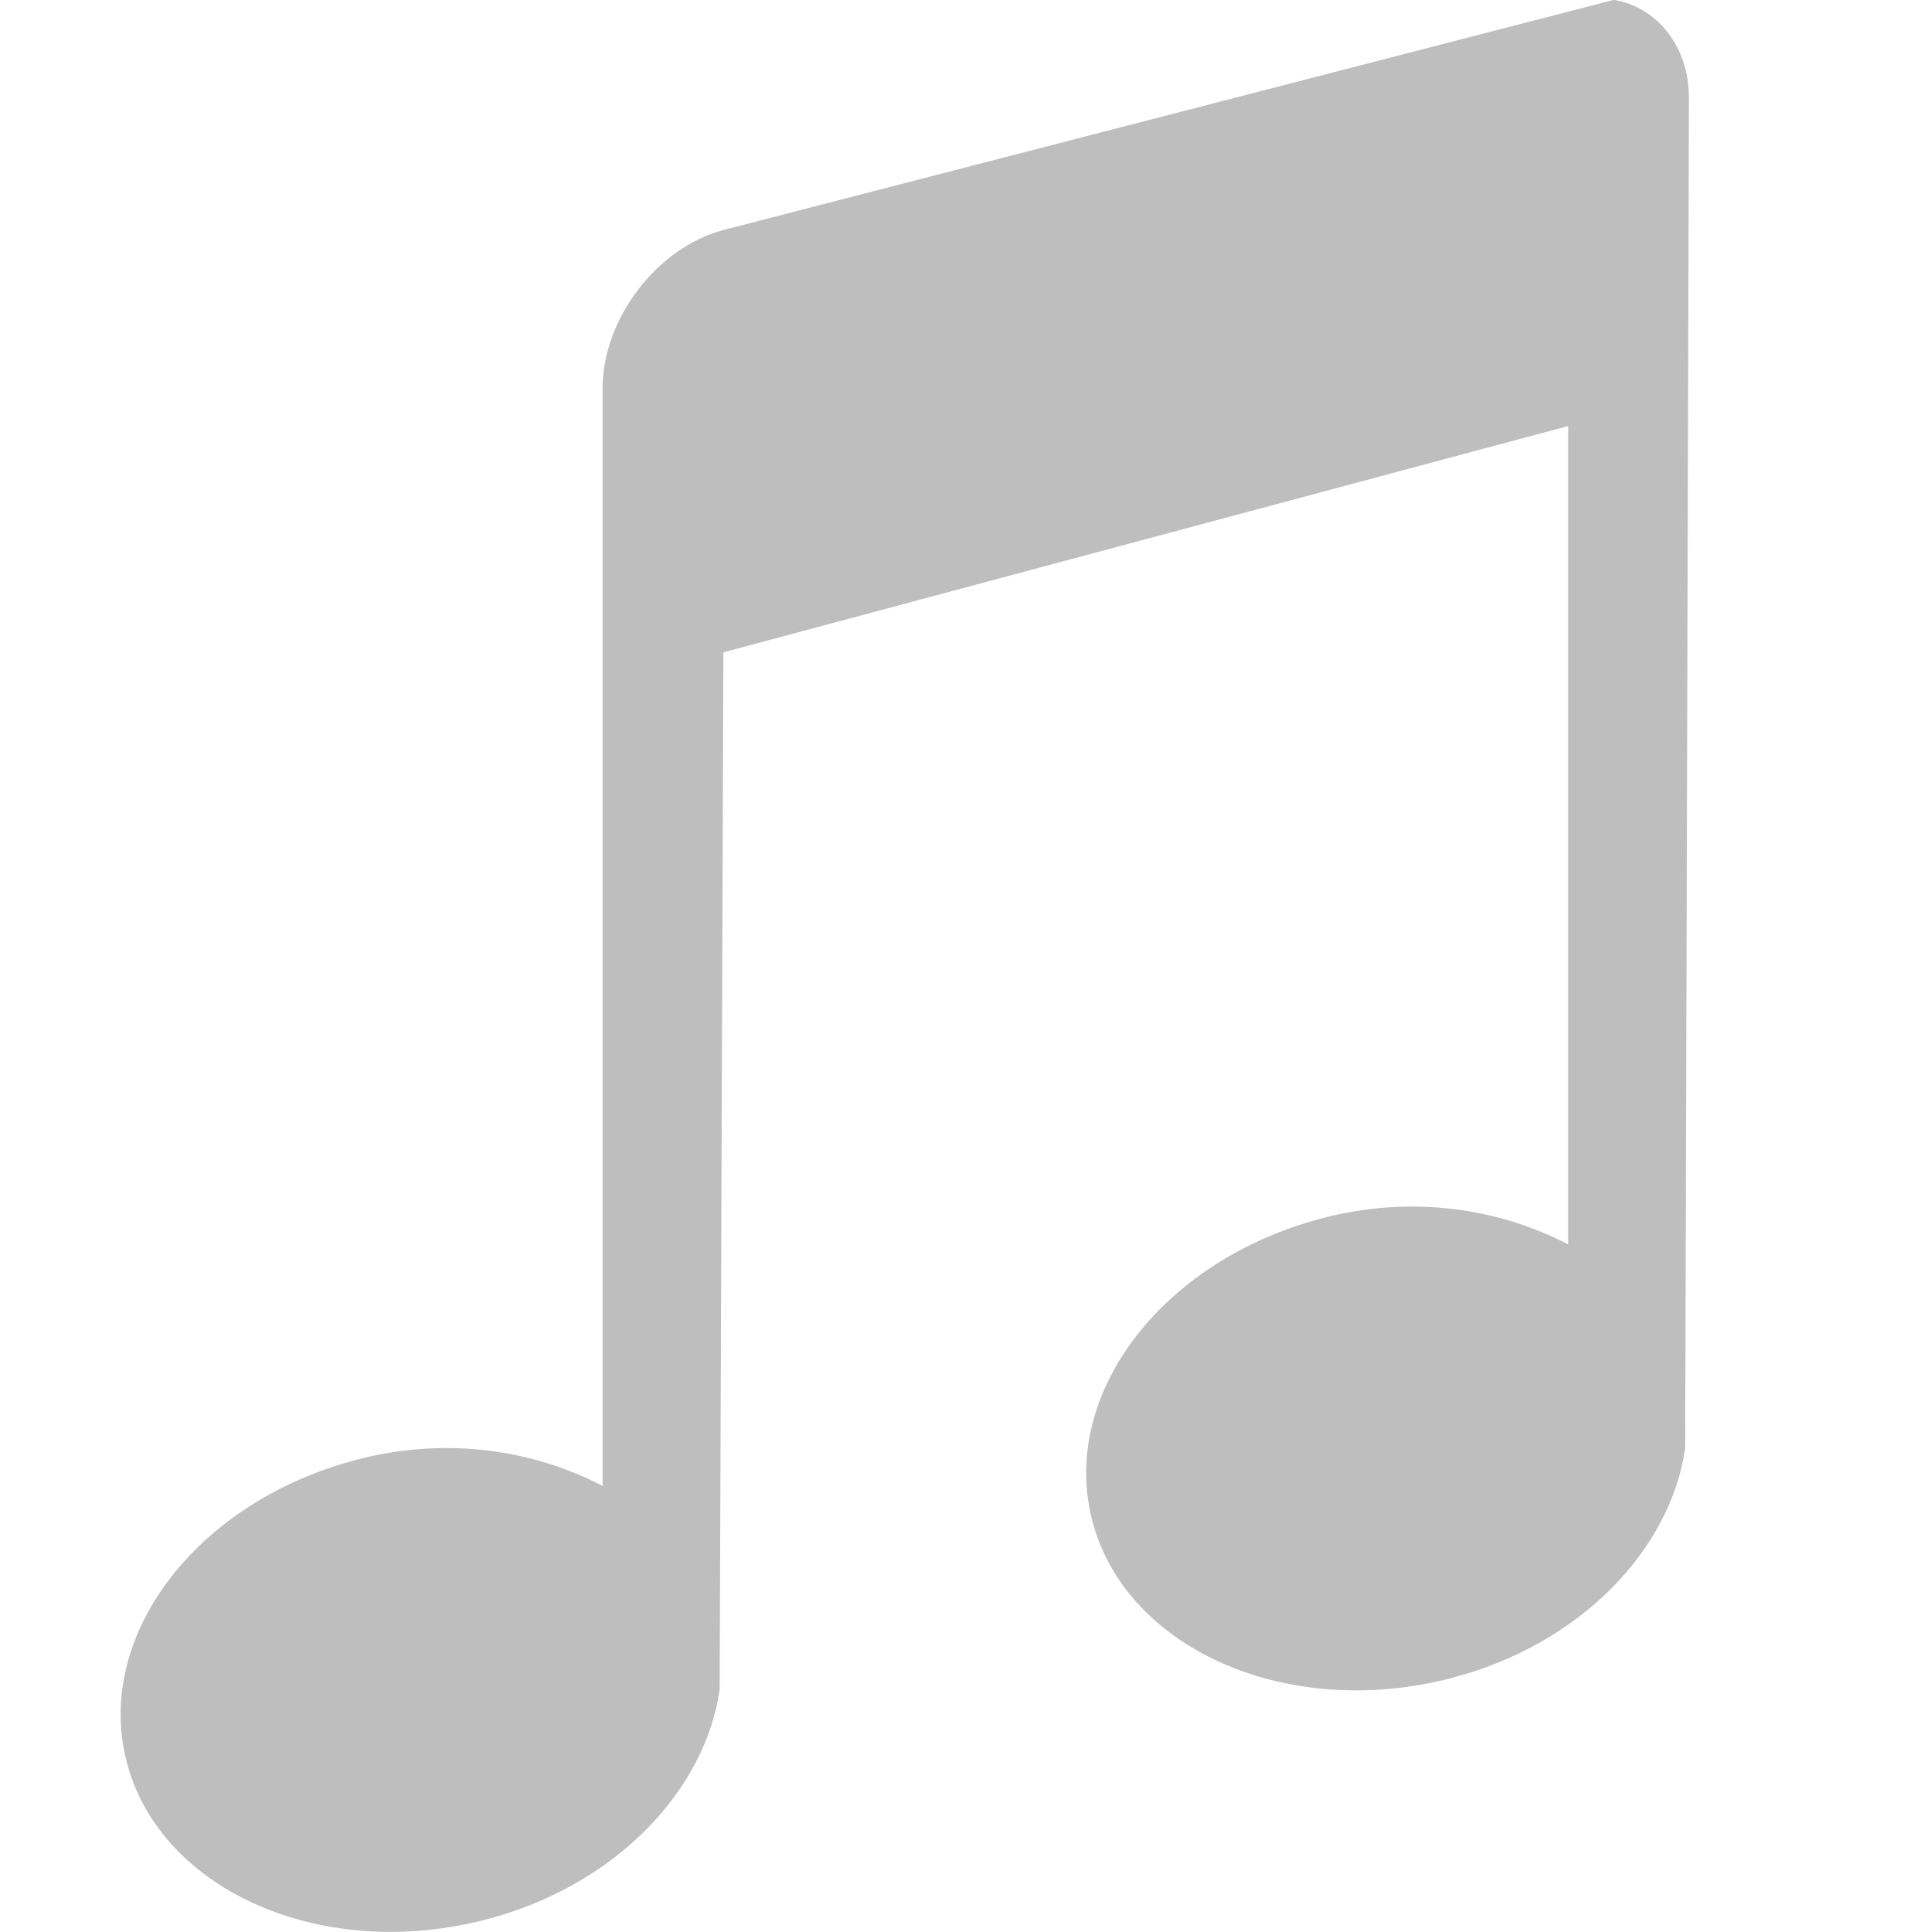
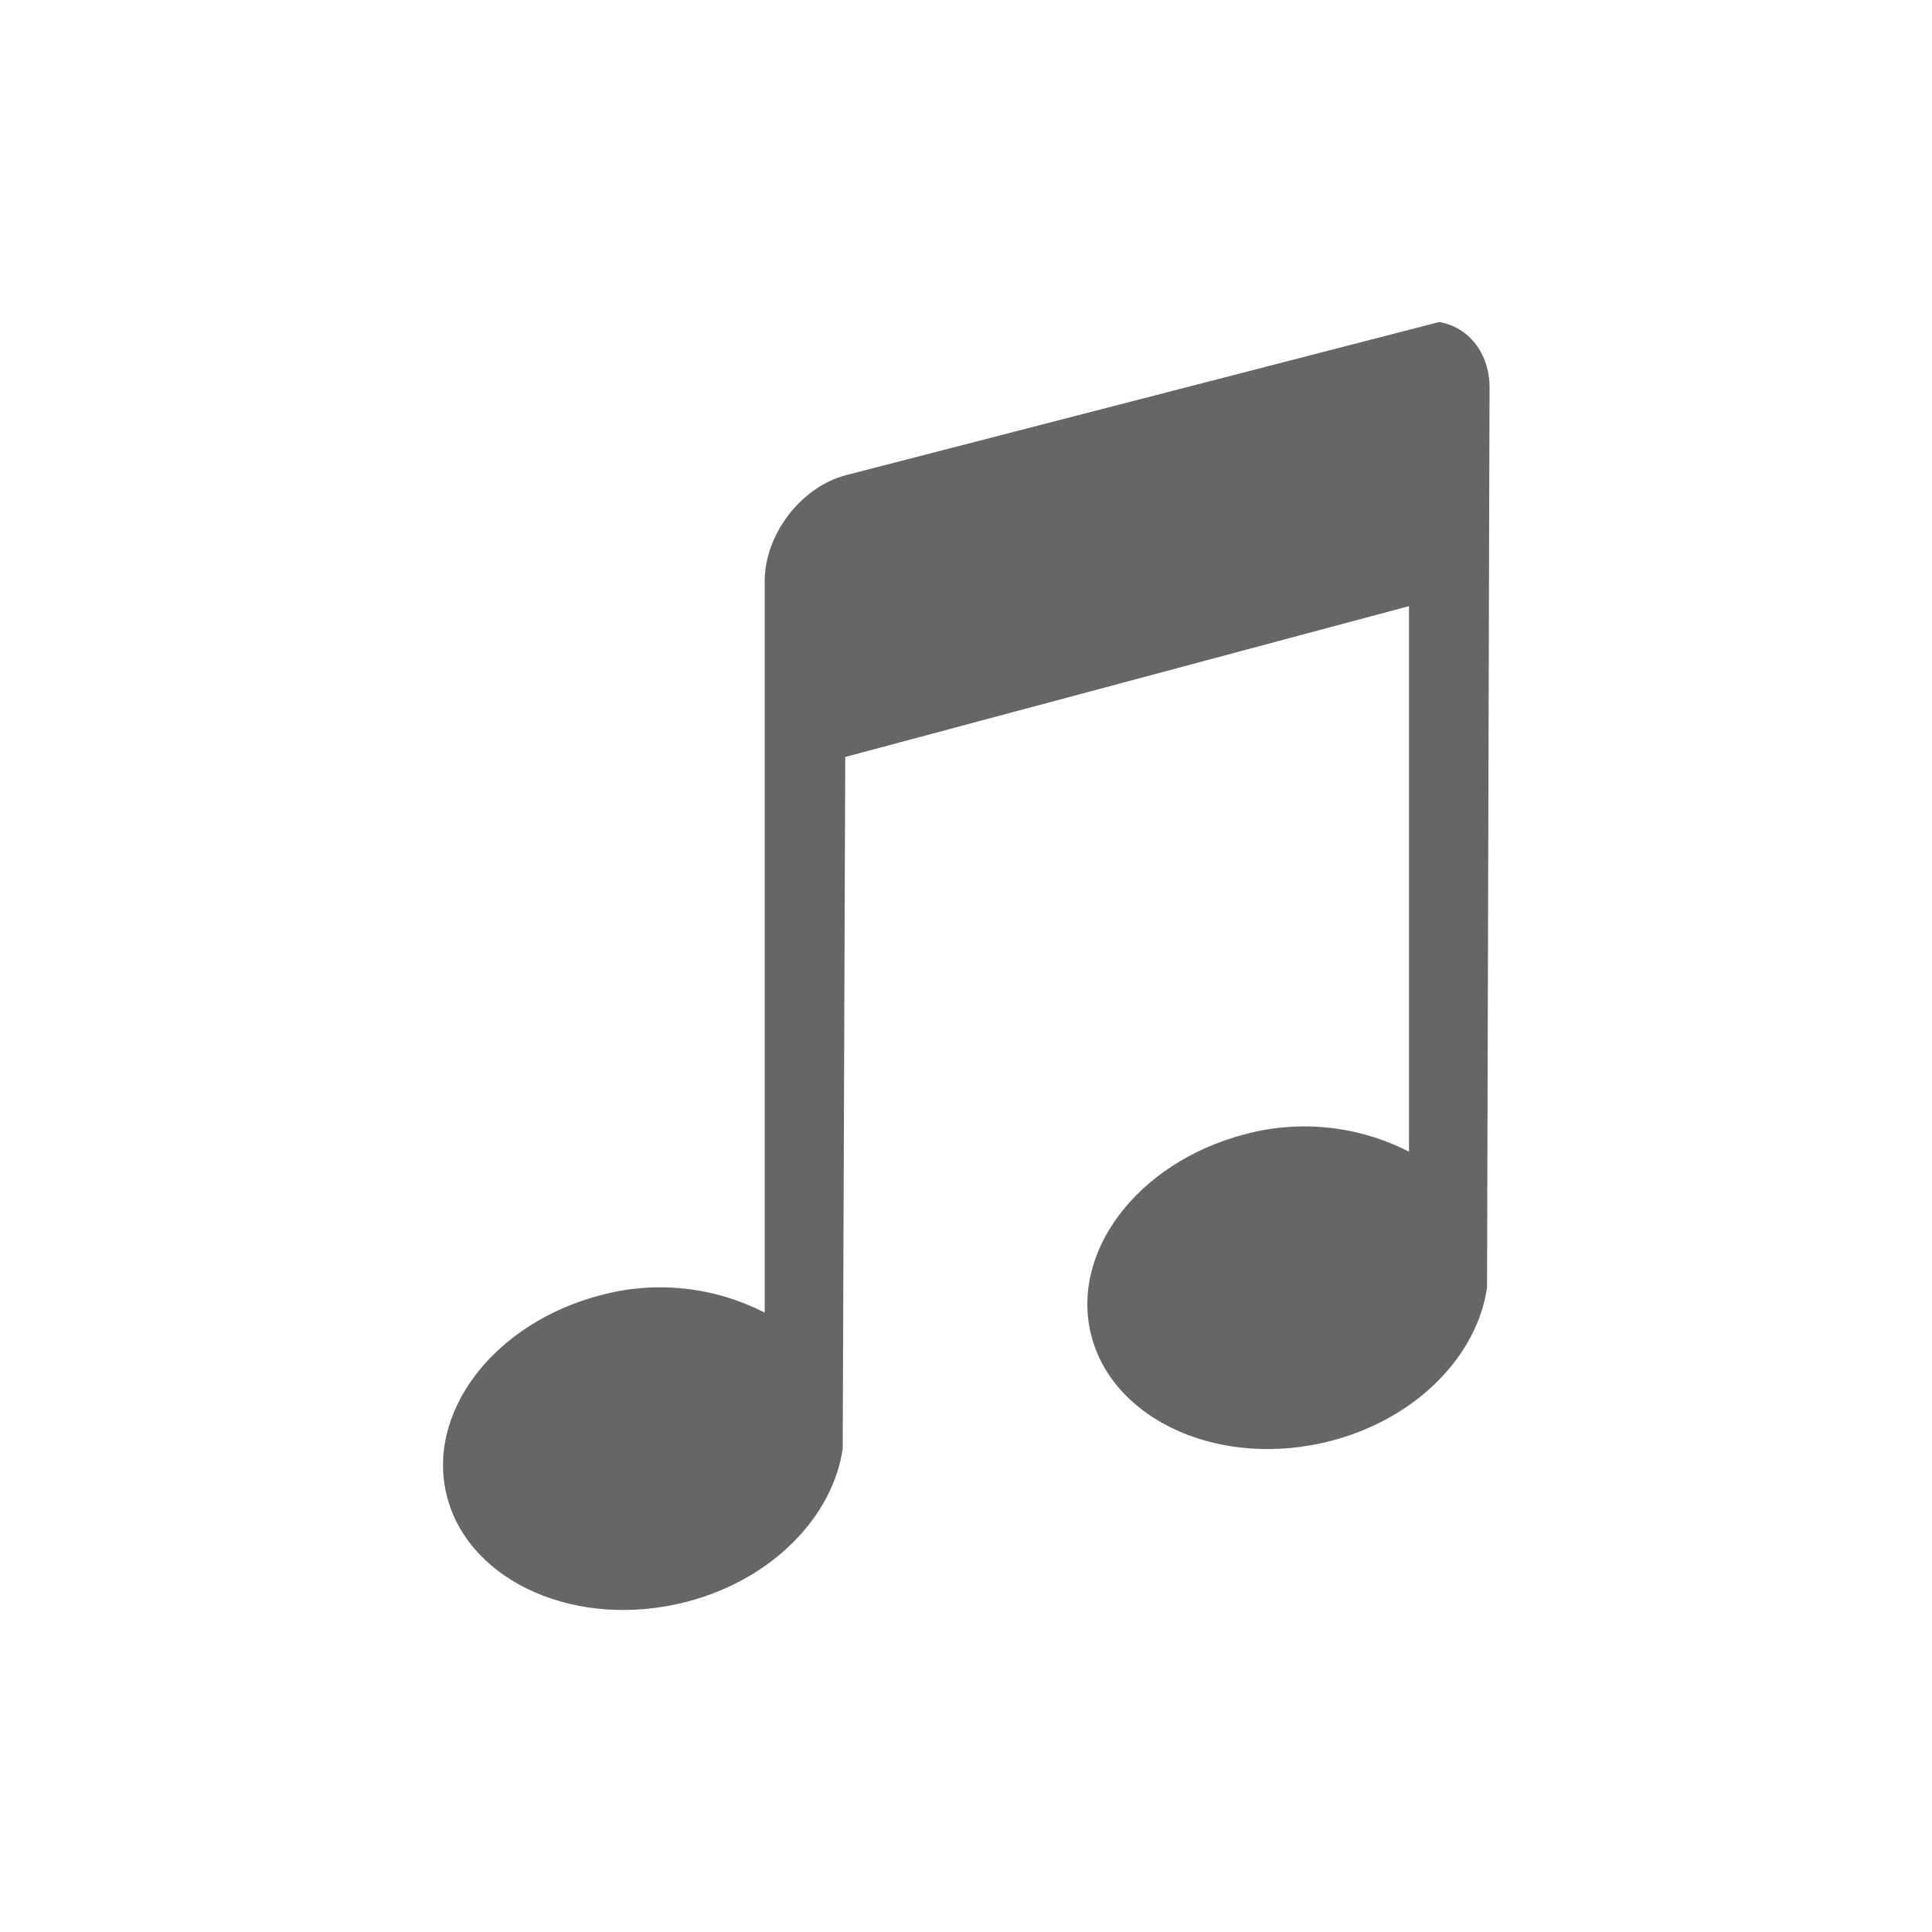
- <svg xmlns="http://www.w3.org/2000/svg" height="16.008" id="svg7384" version="1.1" width="16">
-   <defs id="defs7386">
-     <filter color-interpolation-filters="sRGB" id="filter7554">
-       <feBlend id="feBlend7556" in2="BackgroundImage" mode="darken" />
-     </filter>
-   </defs>
-   <g id="layer9" style="display:inline" transform="translate(-713.0004,584)" />
-   <g id="layer10" style="display:inline" transform="translate(-713.0004,584)" />
-   <g id="layer11" transform="translate(-713.0004,584)" />
-   <g id="layer13" style="display:inline" transform="translate(-713.0004,584)">
-     <path d="m 726.369,-584 -7.375,1.906 c -0.554,0.148 -1,0.739 -1,1.312 l 0,9.094 c -0.562,-0.294 -1.283,-0.413 -2.031,-0.219 -1.35,0.351 -2.196,1.484 -1.906,2.531 0.289,1.047 1.619,1.632 2.969,1.281 1.077,-0.28 1.819,-1.071 1.938,-1.906 l 0.031,-8.594 7,-1.875 0,6.781 c -0.562,-0.294 -1.283,-0.413 -2.031,-0.219 -1.35,0.351 -2.196,1.484 -1.906,2.531 0.289,1.047 1.619,1.632 2.969,1.281 1.077,-0.28 1.819,-1.071 1.938,-1.906 l 0.031,-11.188 c 0,-0.43 -0.266,-0.752 -0.625,-0.812 z" id="rect2996-2" style="color:#bebebe;fill:#bebebe;fill-opacity:1;fill-rule:nonzero;stroke:none;stroke-width:1;marker:none;visibility:visible;display:inline;overflow:visible;enable-background:accumulate" />
+ <svg xmlns="http://www.w3.org/2000/svg" height="48" width="48">
+   <g transform="translate(-332 -256)">
+     <path color="#000" d="M367.757 264L353 267.81c-1.109.297-2.001 1.478-2.001 2.624v18.178a5.688 5.688 0 0 0-4.064-.437c-2.701.701-4.393 2.967-3.815 5.06.58 2.093 3.24 3.262 5.94 2.561 2.155-.56 3.64-2.142 3.877-3.81l.063-17.179 14.006-3.748v13.555a5.688 5.688 0 0 0-4.064-.437c-2.7.701-4.393 2.967-3.814 5.06.579 2.093 3.24 3.262 5.94 2.561 2.154-.56 3.64-2.142 3.877-3.81l.062-22.364c0-.86-.532-1.503-1.25-1.624z" fill="#666" overflow="visible" style="isolation:auto;mix-blend-mode:normal;marker:none" />
  </g>
-   <g id="layer14" transform="translate(-713.0004,584)" />
-   <g id="layer15" style="display:inline" transform="translate(-713.0004,584)" />
-   <g id="g71291" style="display:inline" transform="translate(-713.0004,584)" />
-   <g id="g4953" style="display:inline" transform="translate(-713.0004,584)" />
-   <g id="layer12" style="display:inline" transform="translate(-713.0004,584)" />
</svg>
